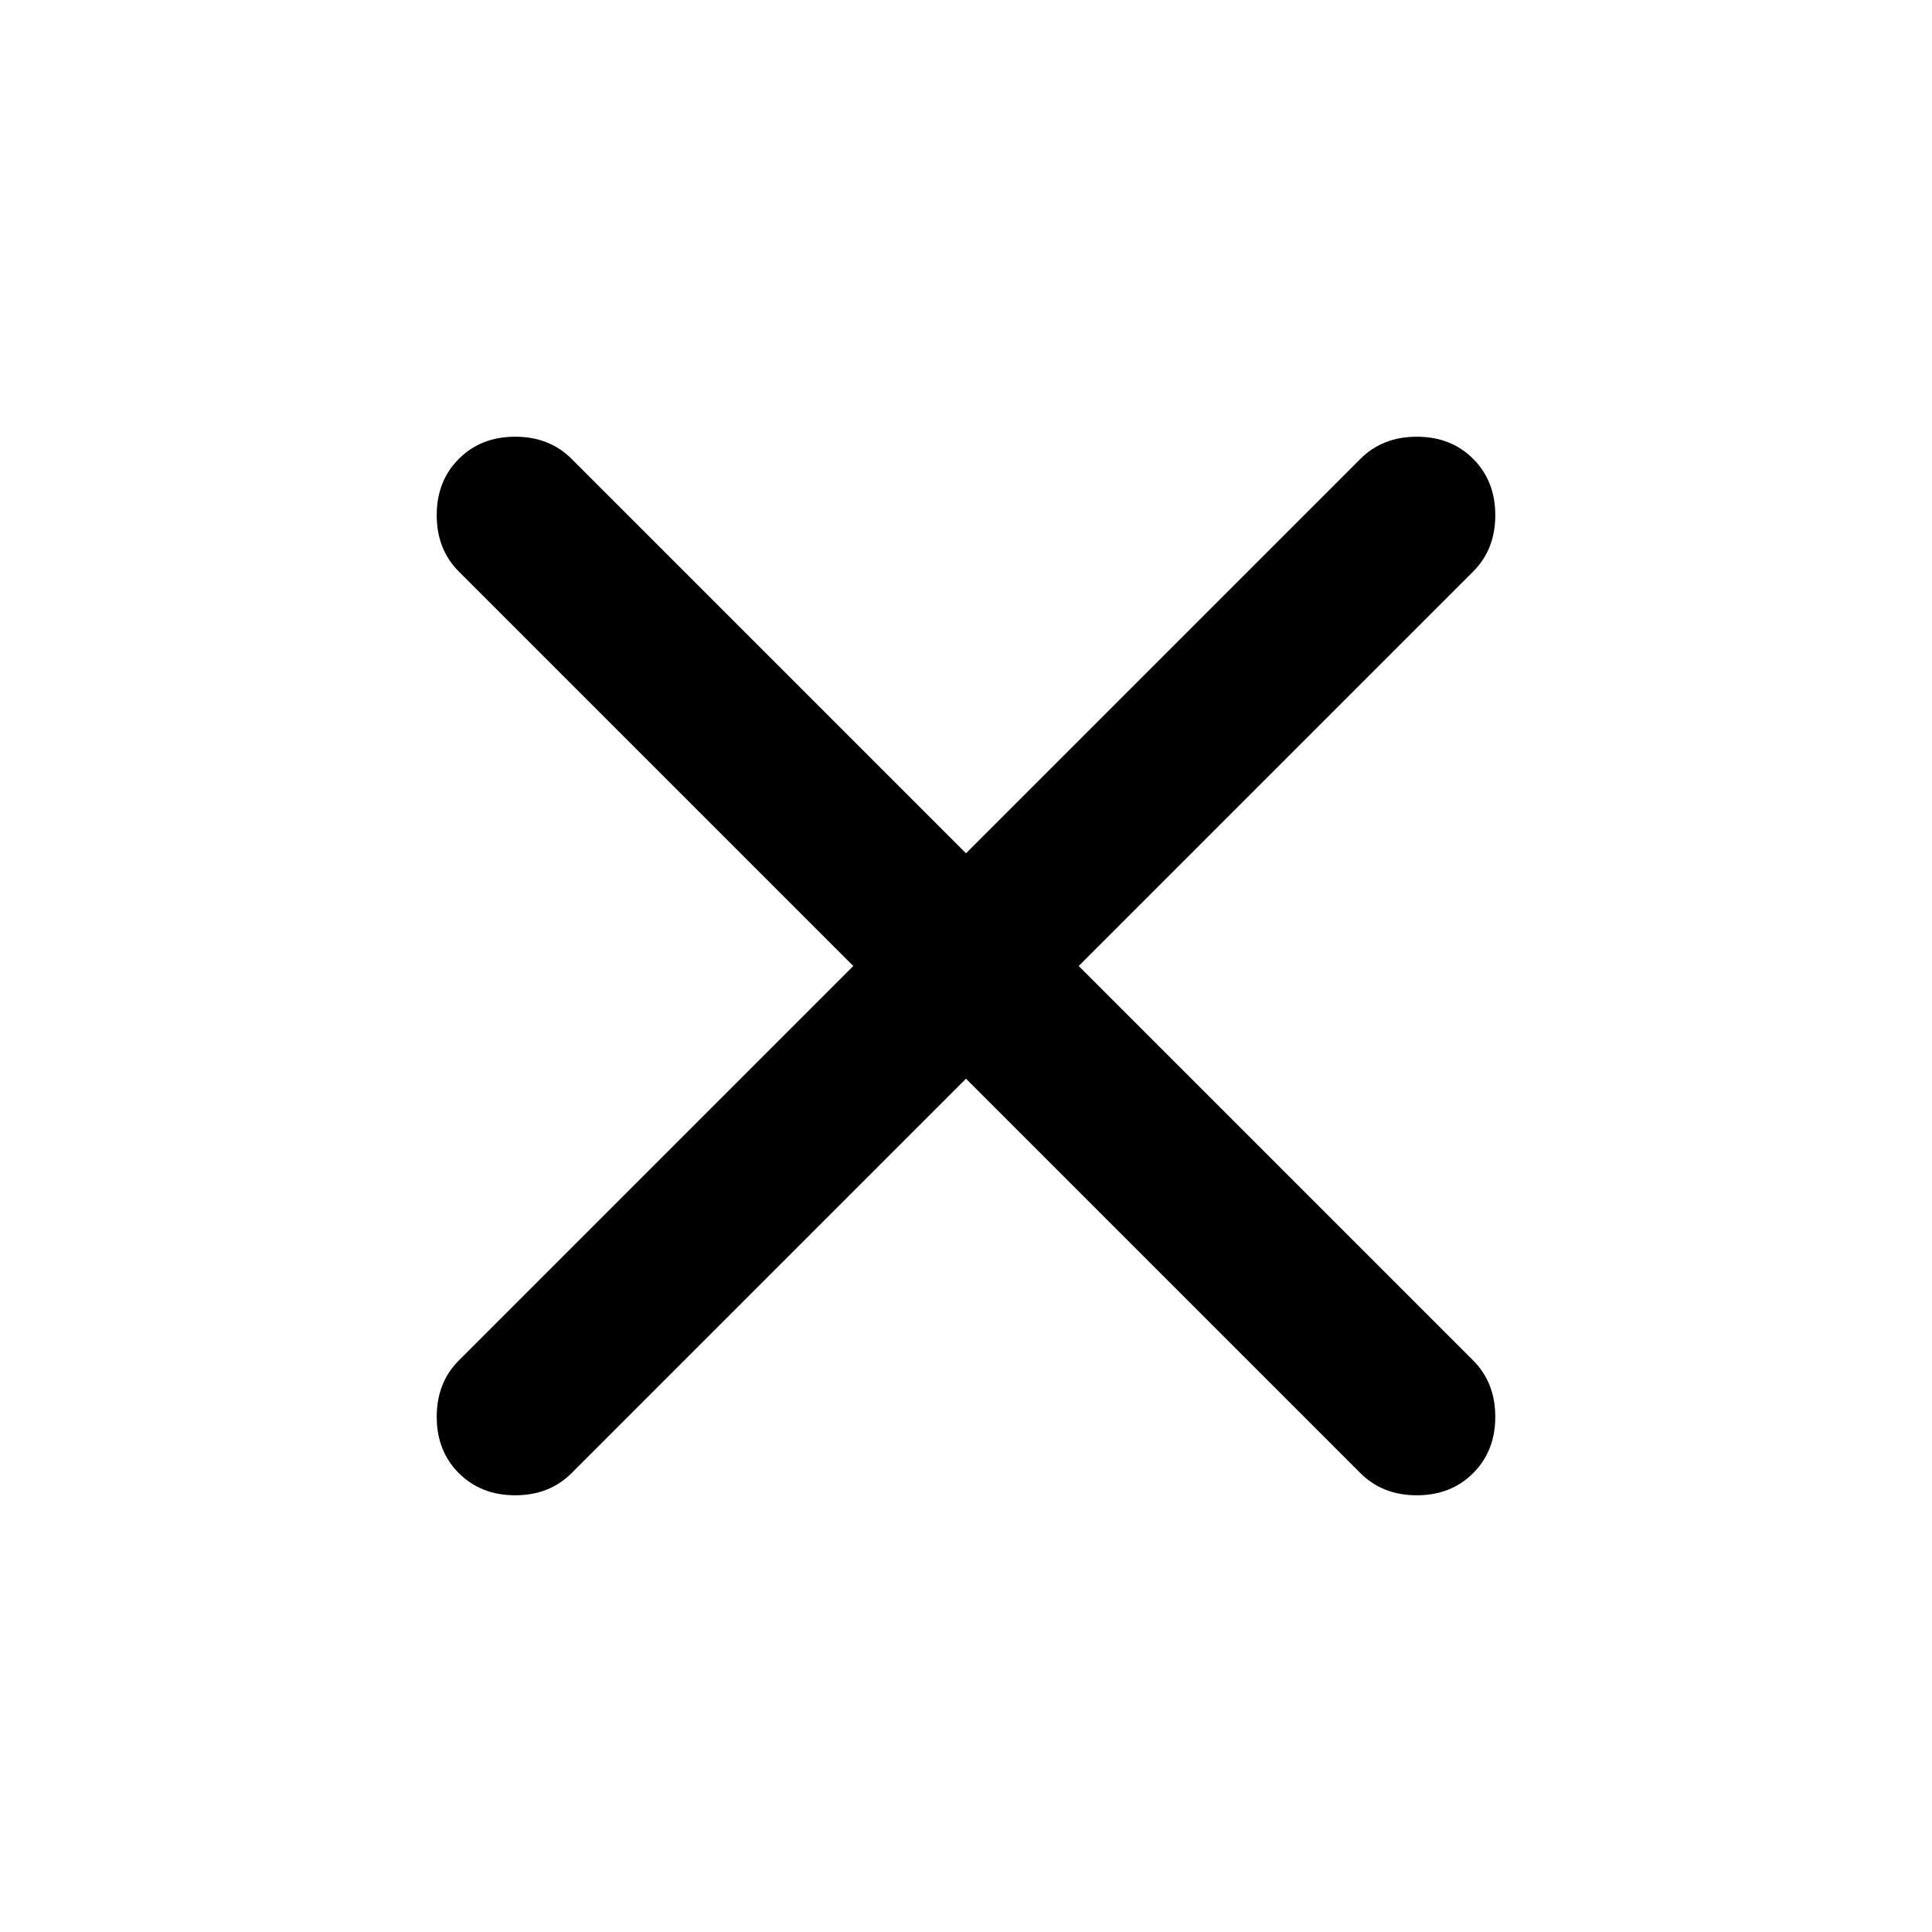
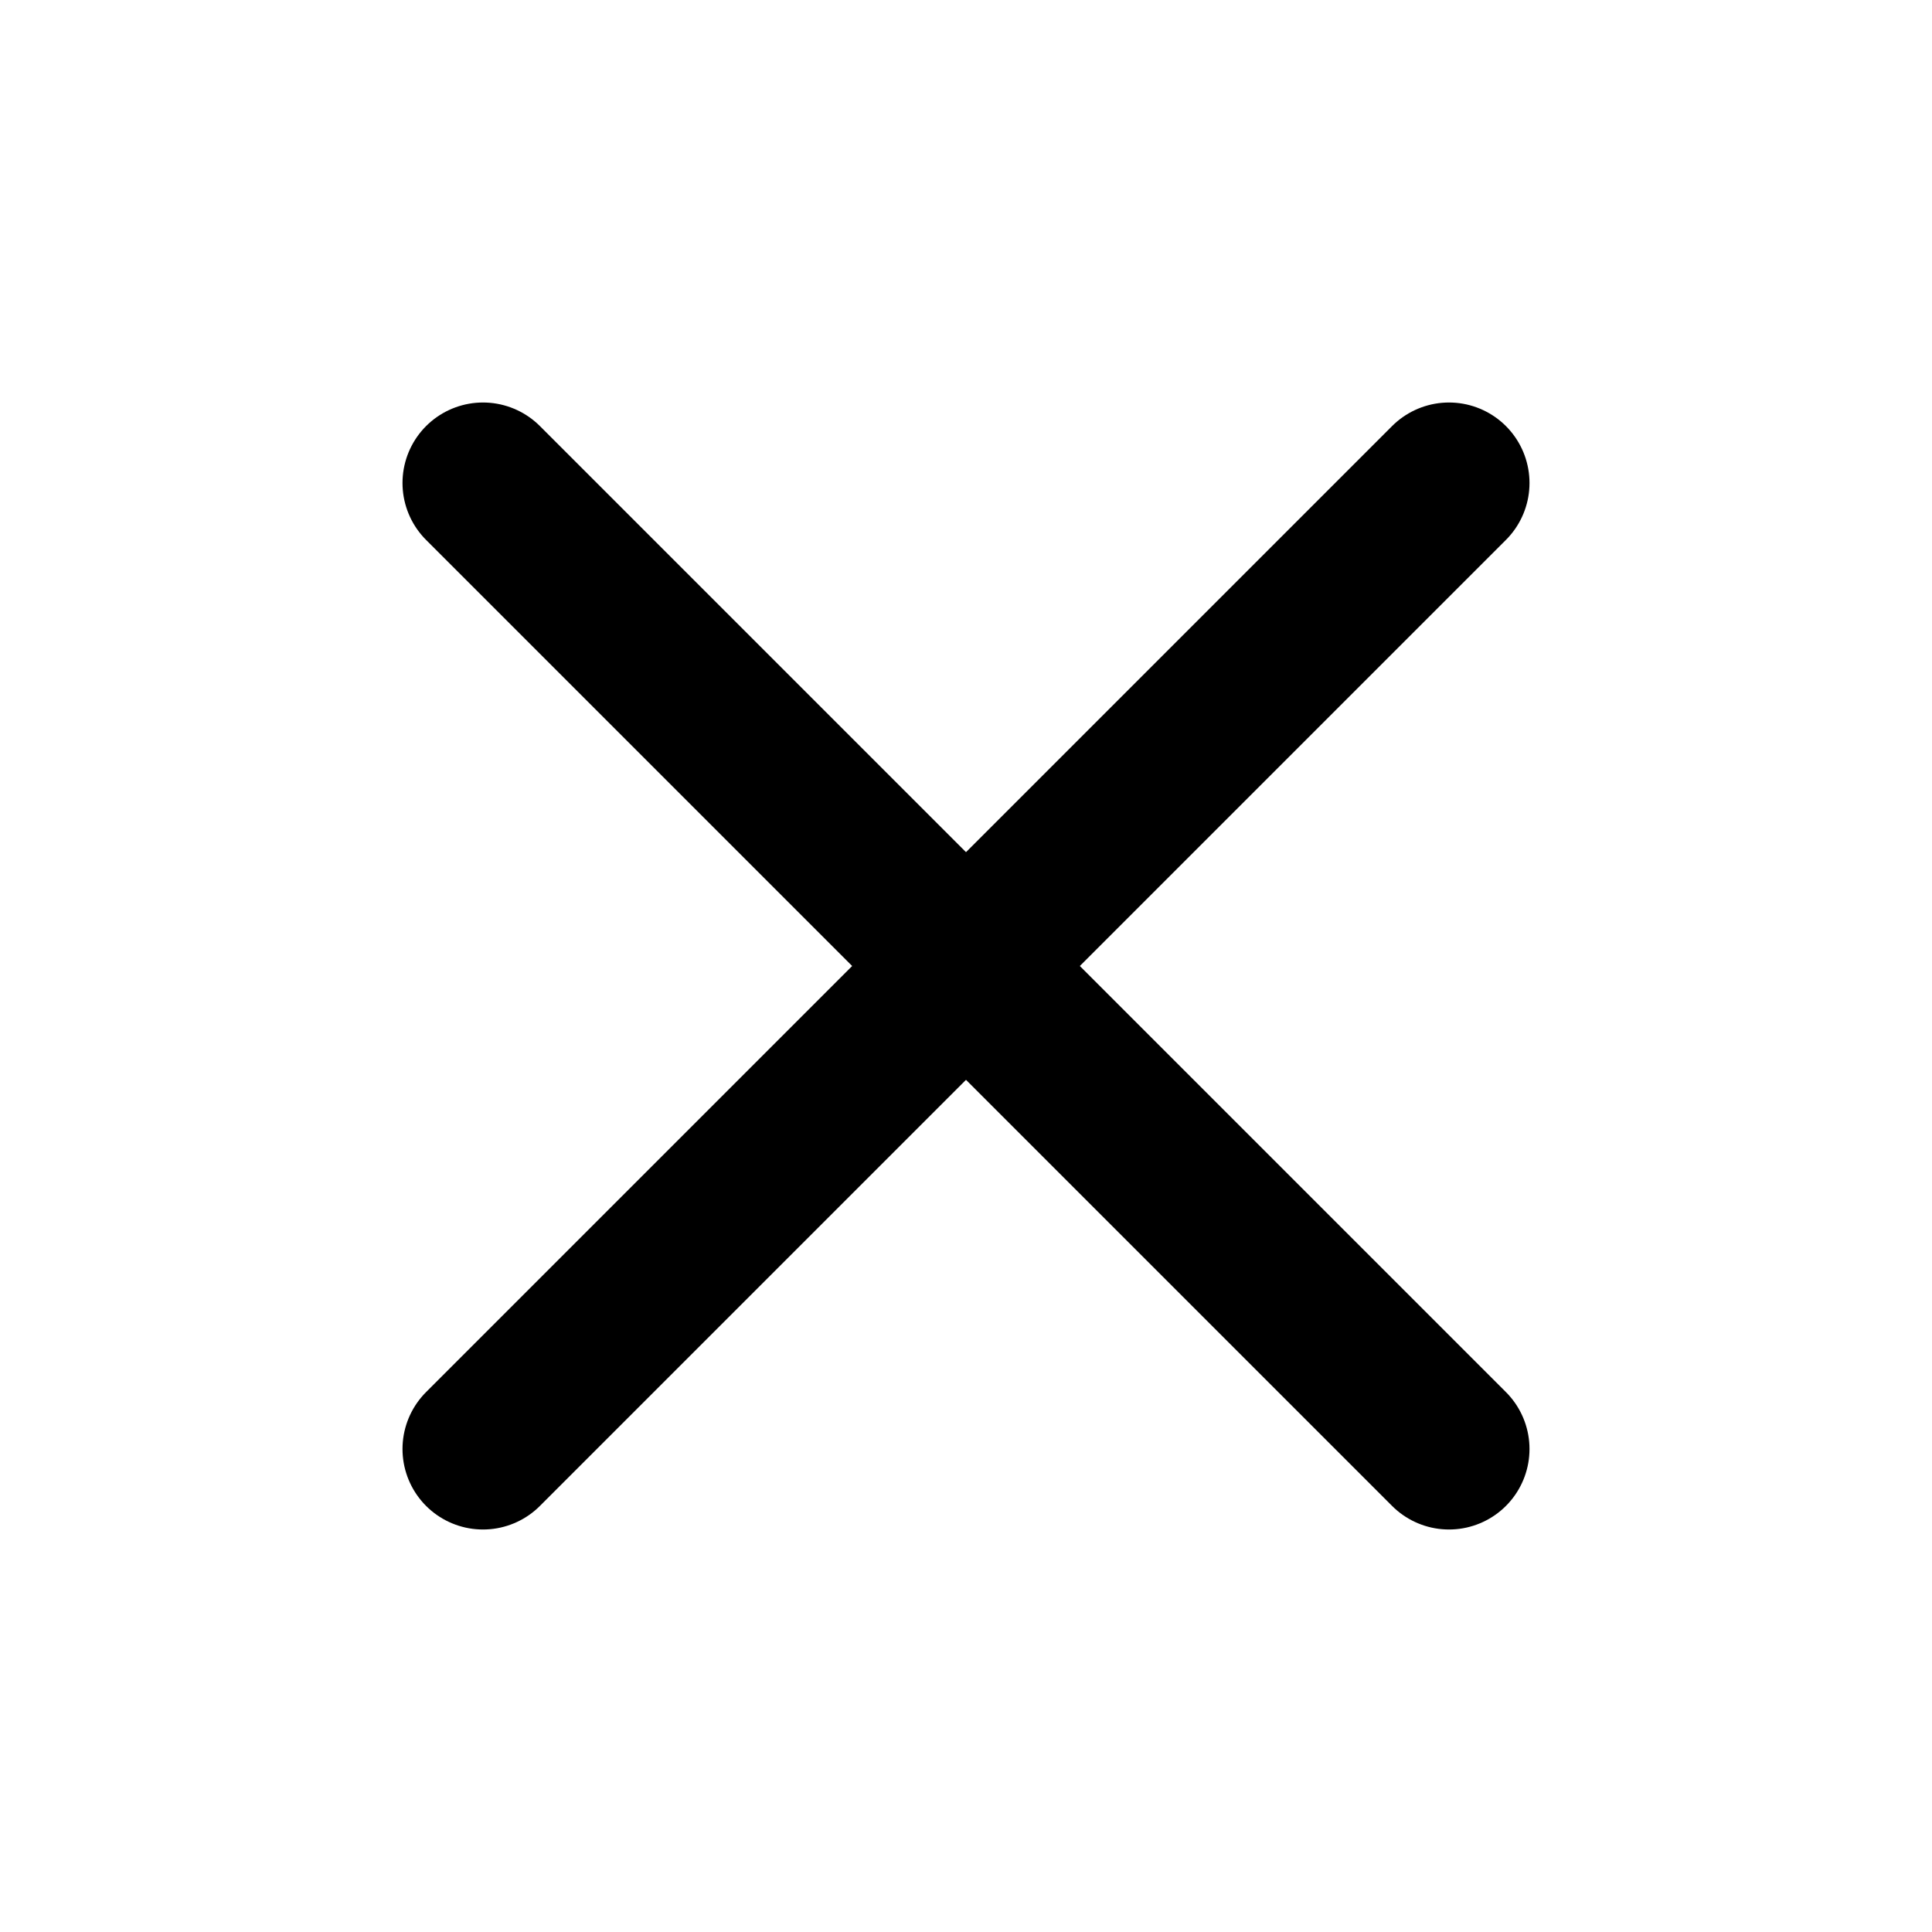
- <svg xmlns="http://www.w3.org/2000/svg" viewBox="0 0 24 24">
-   <path fill="currentColor" d="m12 13.4l-4.9 4.9q-.275.275-.7.275t-.7-.275t-.275-.7t.275-.7l4.9-4.9l-4.9-4.9q-.275-.275-.275-.7t.275-.7t.7-.275t.7.275l4.9 4.9l4.9-4.9q.275-.275.7-.275t.7.275t.275.7t-.275.7L13.4 12l4.9 4.9q.275.275.275.7t-.275.7t-.7.275t-.7-.275z" />
+ <svg xmlns="http://www.w3.org/2000/svg" width="1em" height="1em" viewBox="0 0 24 24" fill="none" stroke="currentColor" stroke-width="2" stroke-linecap="round" stroke-linejoin="round">
+   <path d="M18 6 6 18" />
+   <path d="m6 6 12 12" />
</svg>
